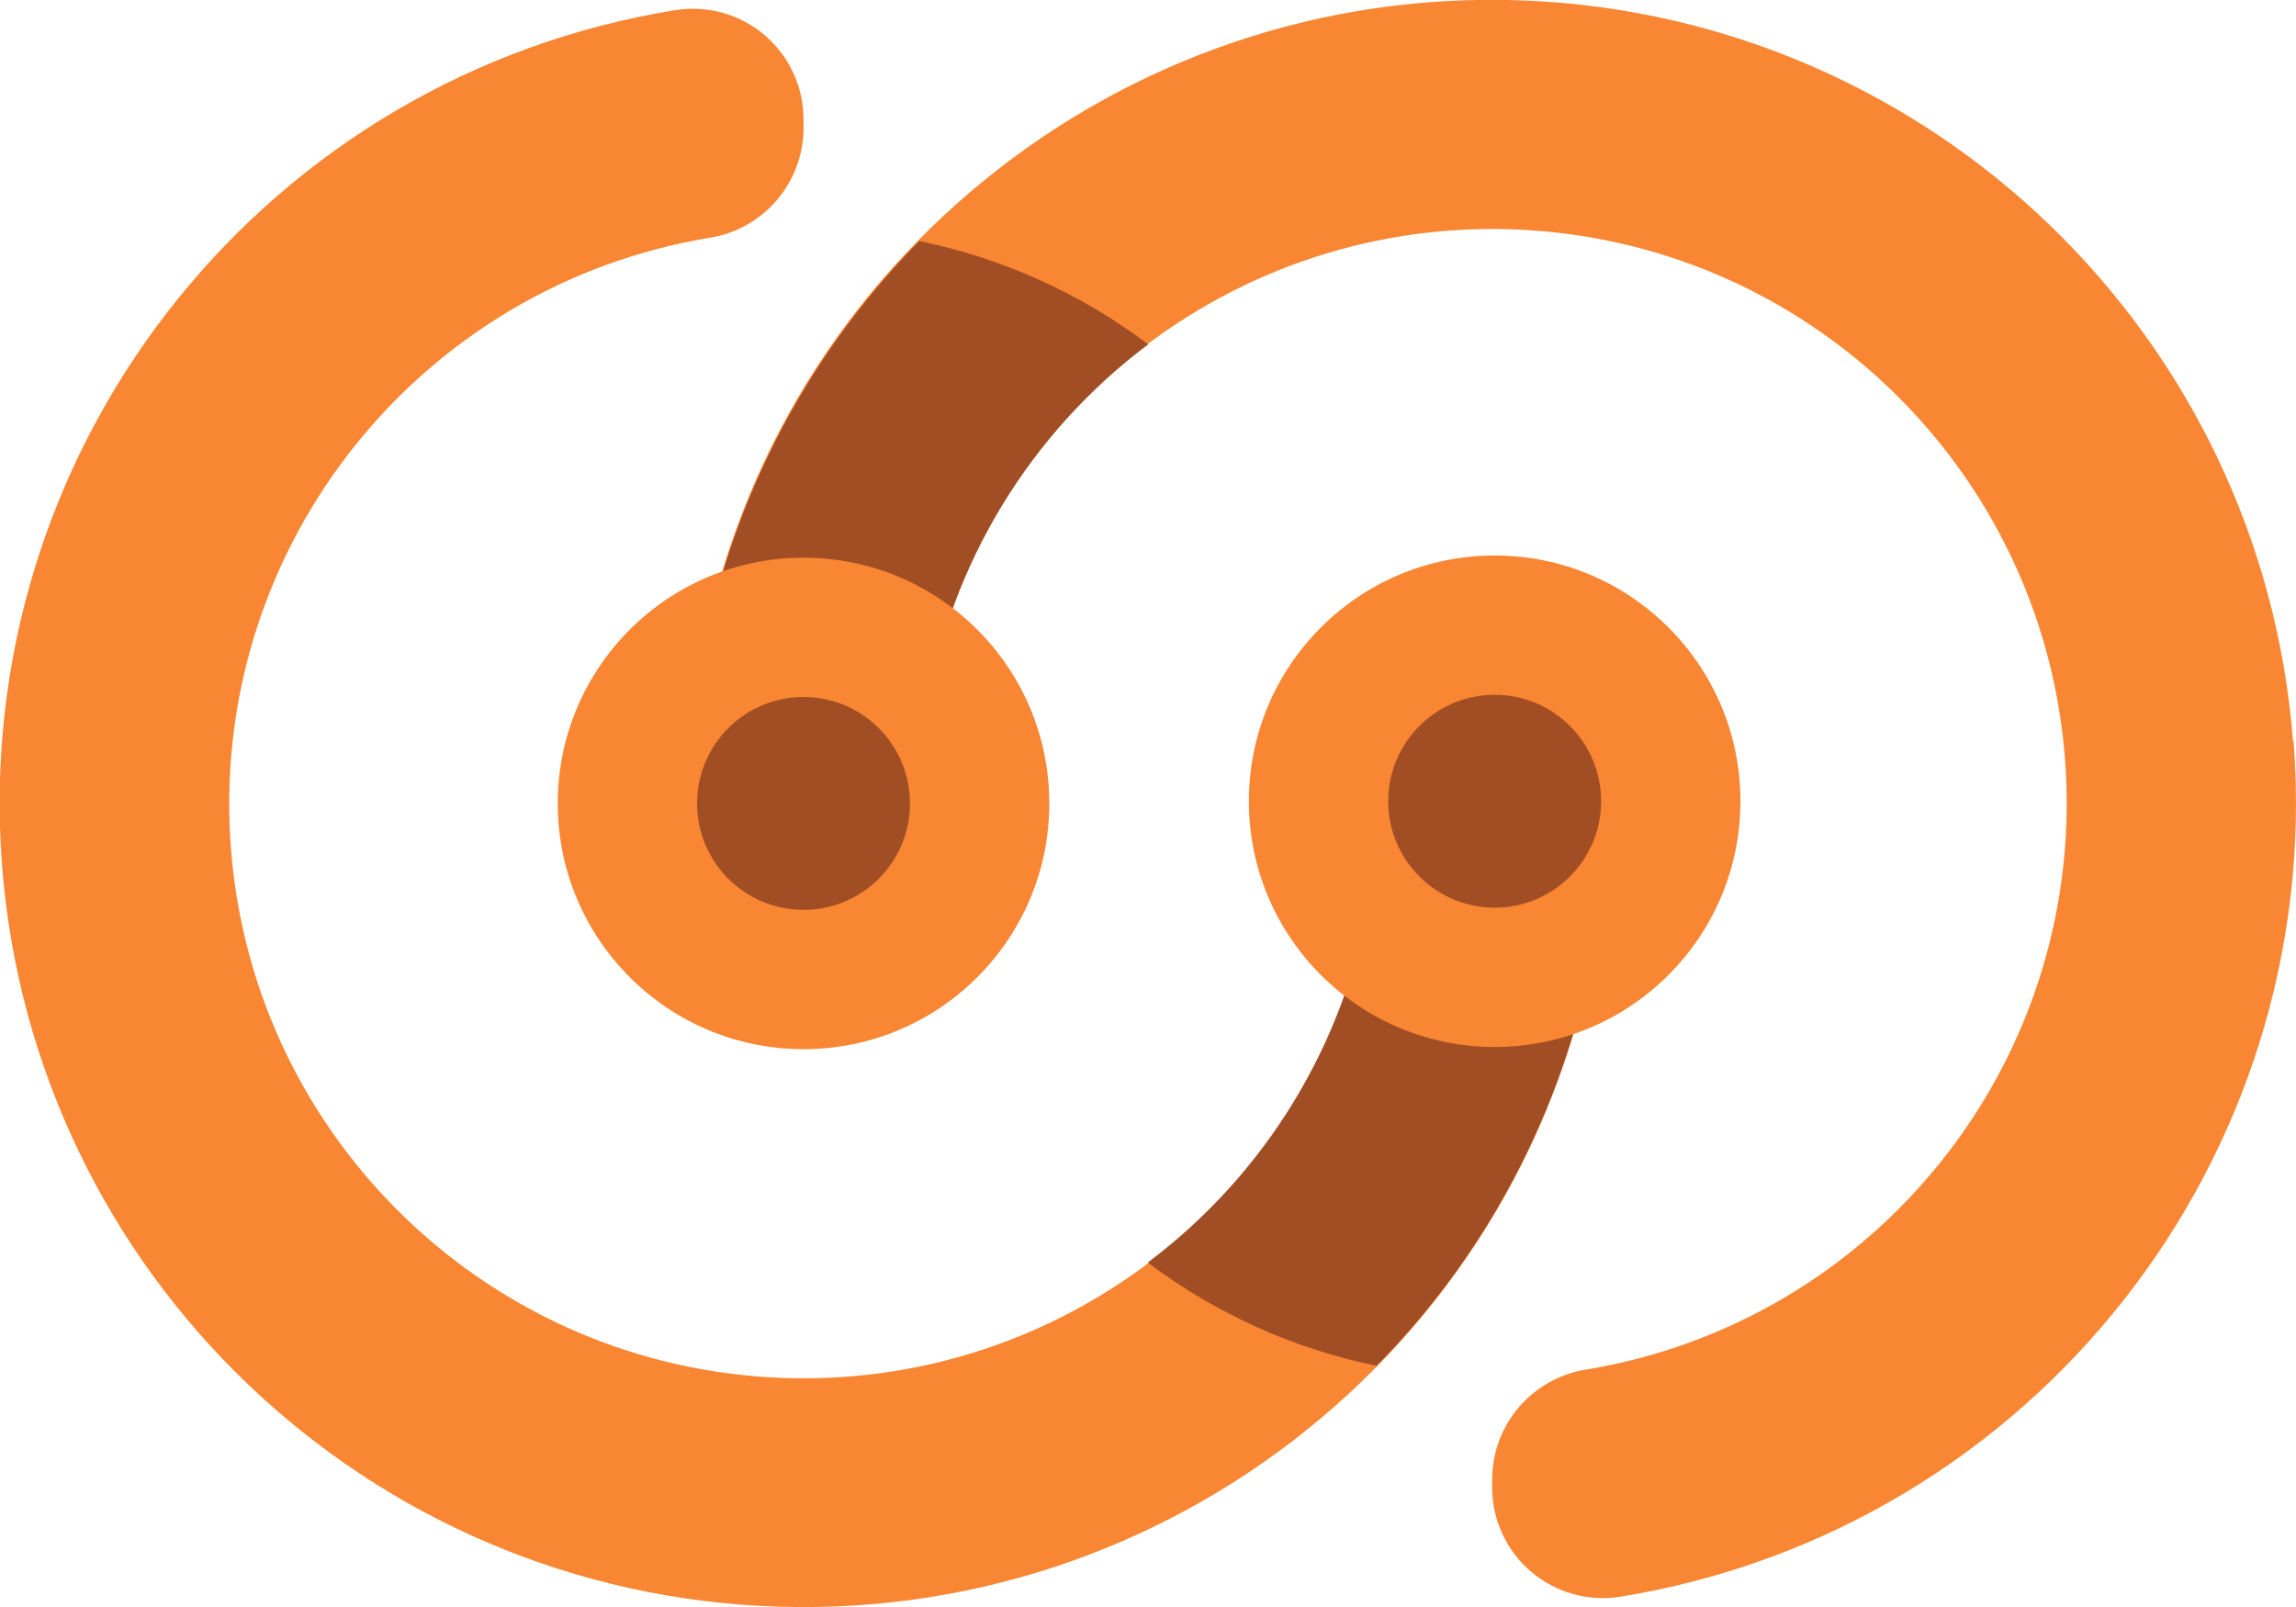
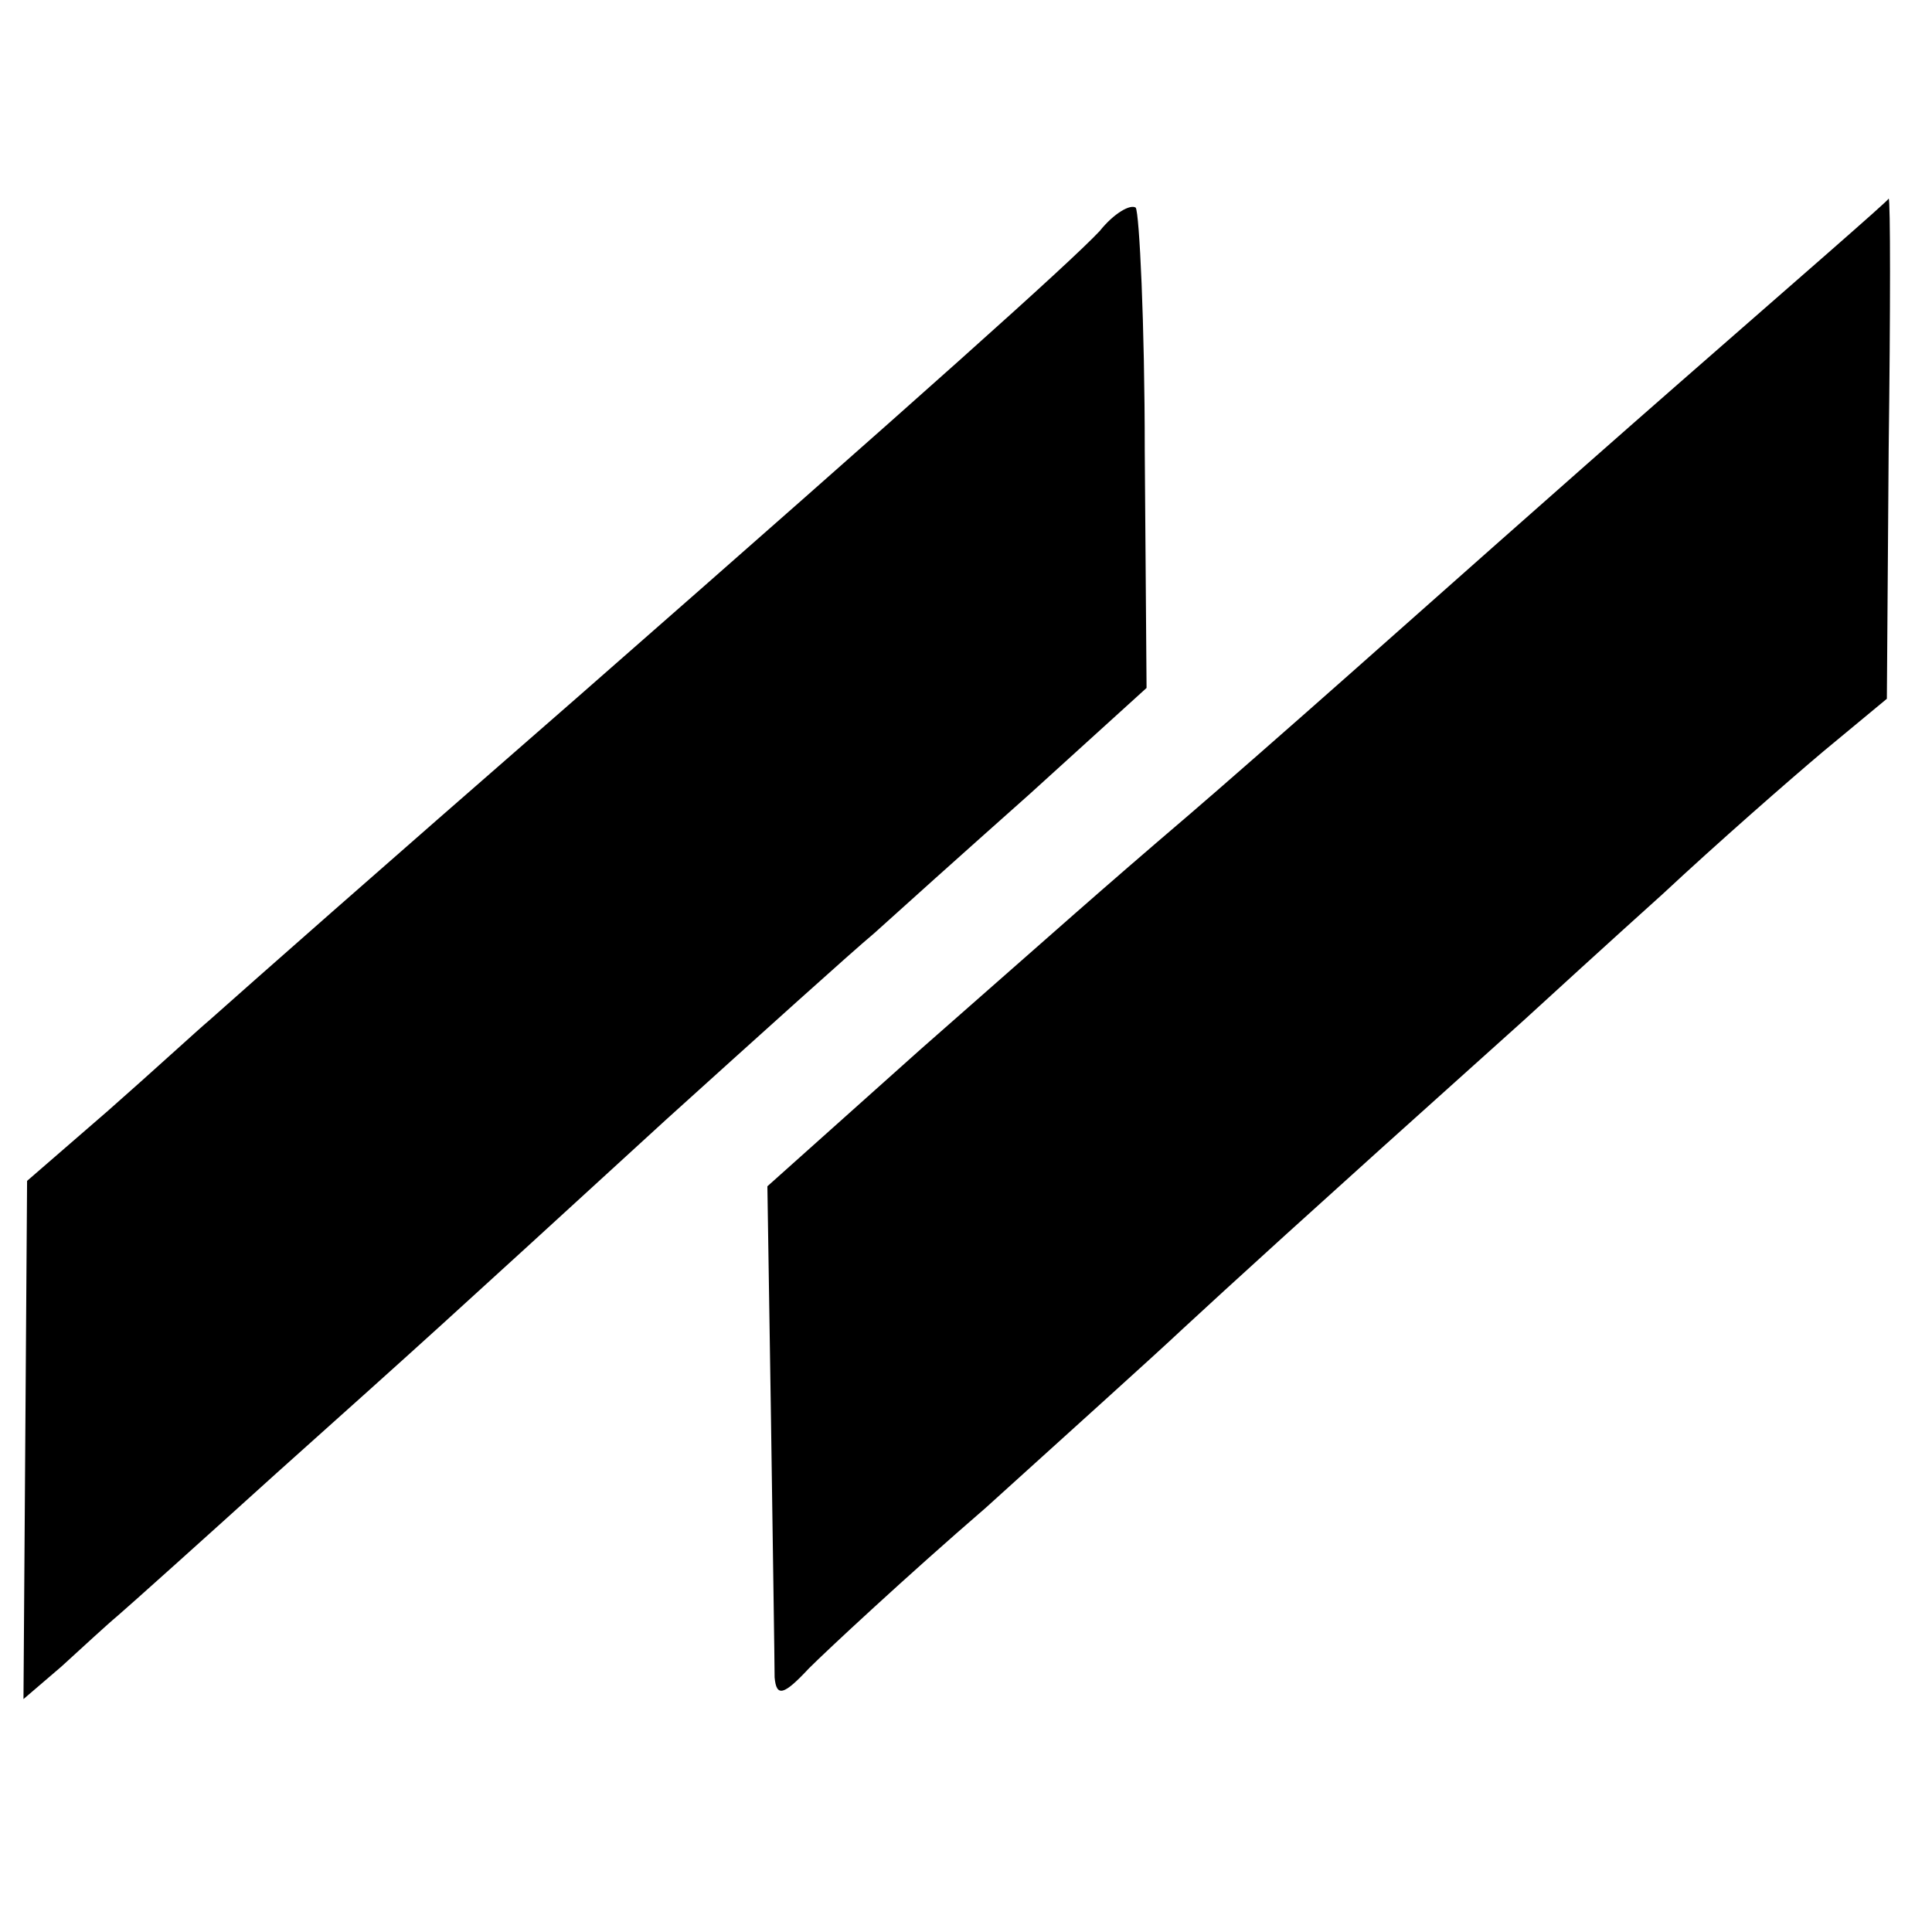
- <svg xmlns="http://www.w3.org/2000/svg" viewBox="0 0 146.67 102.66" height="30px">
-   <defs>
-     <style>.cls-1{fill:#f98633}.cls-2{fill:#a14e24}</style>
-   </defs>
-   <g id="Layer_2">
-     <g id="Layer_1-2">
-       <path class="cls-1" d="M102 59.53A51.34 51.34 0 1143.13.65a7.07 7.07 0 018.2 7v.54a7.11 7.11 0 01-6 7 36.68 36.68 0 1042.18 42.18 7.13 7.13 0 017-6H95a7.07 7.07 0 017 8.16z" />
-       <path class="cls-2" d="M94.5 51.33a7.13 7.13 0 00-7 6 36.71 36.71 0 01-14.18 23.33 36.37 36.37 0 0014.62 6.6A51.27 51.27 0 00102 59.53a7.07 7.07 0 00-7-8.2z" />
-       <path class="cls-1" d="M146.52 47.39a51.4 51.4 0 01-43 54.62 7.07 7.07 0 01-8.2-7v-.51a7.12 7.12 0 016-7 36.68 36.68 0 10-42.16-42.21 7.12 7.12 0 01-7 6h-.54a7.07 7.07 0 01-7-8.2 51.34 51.34 0 01101.86 4.26z" />
-       <path class="cls-2" d="M52.17 51.33a7.12 7.12 0 007-6A36.7 36.7 0 0173.35 22a36.51 36.51 0 00-14.62-6.6 51.27 51.27 0 00-14.07 27.73 7.07 7.07 0 007 8.2z" />
-       <circle class="cls-1" cx="95.48" cy="51.19" r="15.7" />
-       <circle class="cls-1" cx="51.33" cy="51.33" r="15.7" />
-       <circle class="cls-2" cx="51.33" cy="51.33" r="6.8" />
-       <circle class="cls-2" cx="95.48" cy="51.19" r="6.8" />
-     </g>
+ <svg xmlns="http://www.w3.org/2000/svg" version="1.0" width="107pt" height="107pt" viewBox="0 0 107 107" preserveAspectRatio="xMidYMid meet">
+   <g transform="translate(0,107) scale(0.1,-0.1)" fill="#000000" stroke="none">
+     <path d="M609 942 c-17 -18 -95 -88 -289 -258 -117 -102 -177 -155 -204 -179 -6 -5 -31 -28 -56 -50 l-45 -39 -1 -144 -1 -143 21 18 c11 10 25 23 31 28 7 6 46 41 88 79 86 77 86 77 216 196 52 47 103 93 115 103 11 10 50 45 86 77 l65 59 -1 131 c0 71 -3 132 -5 135 -3 2 -12 -3 -20 -13z" />
+     <path d="M929 857 c-64 -56 -145 -128 -180 -159 -35 -31 -75 -66 -89 -78 -55 -47 -68 -59 -150 -131 l-85 -76 2 -129 c1 -71 2 -135 2 -143 1 -11 5 -10 19 5 10 10 54 51 98 89 43 39 92 83 109 99 26 24 63 58 189 171 12 11 47 43 77 70 30 28 70 63 89 79 l35 29 1 138 c1 77 1 139 0 139 0 -1 -53 -47 -117 -103z" />
  </g>
</svg>
